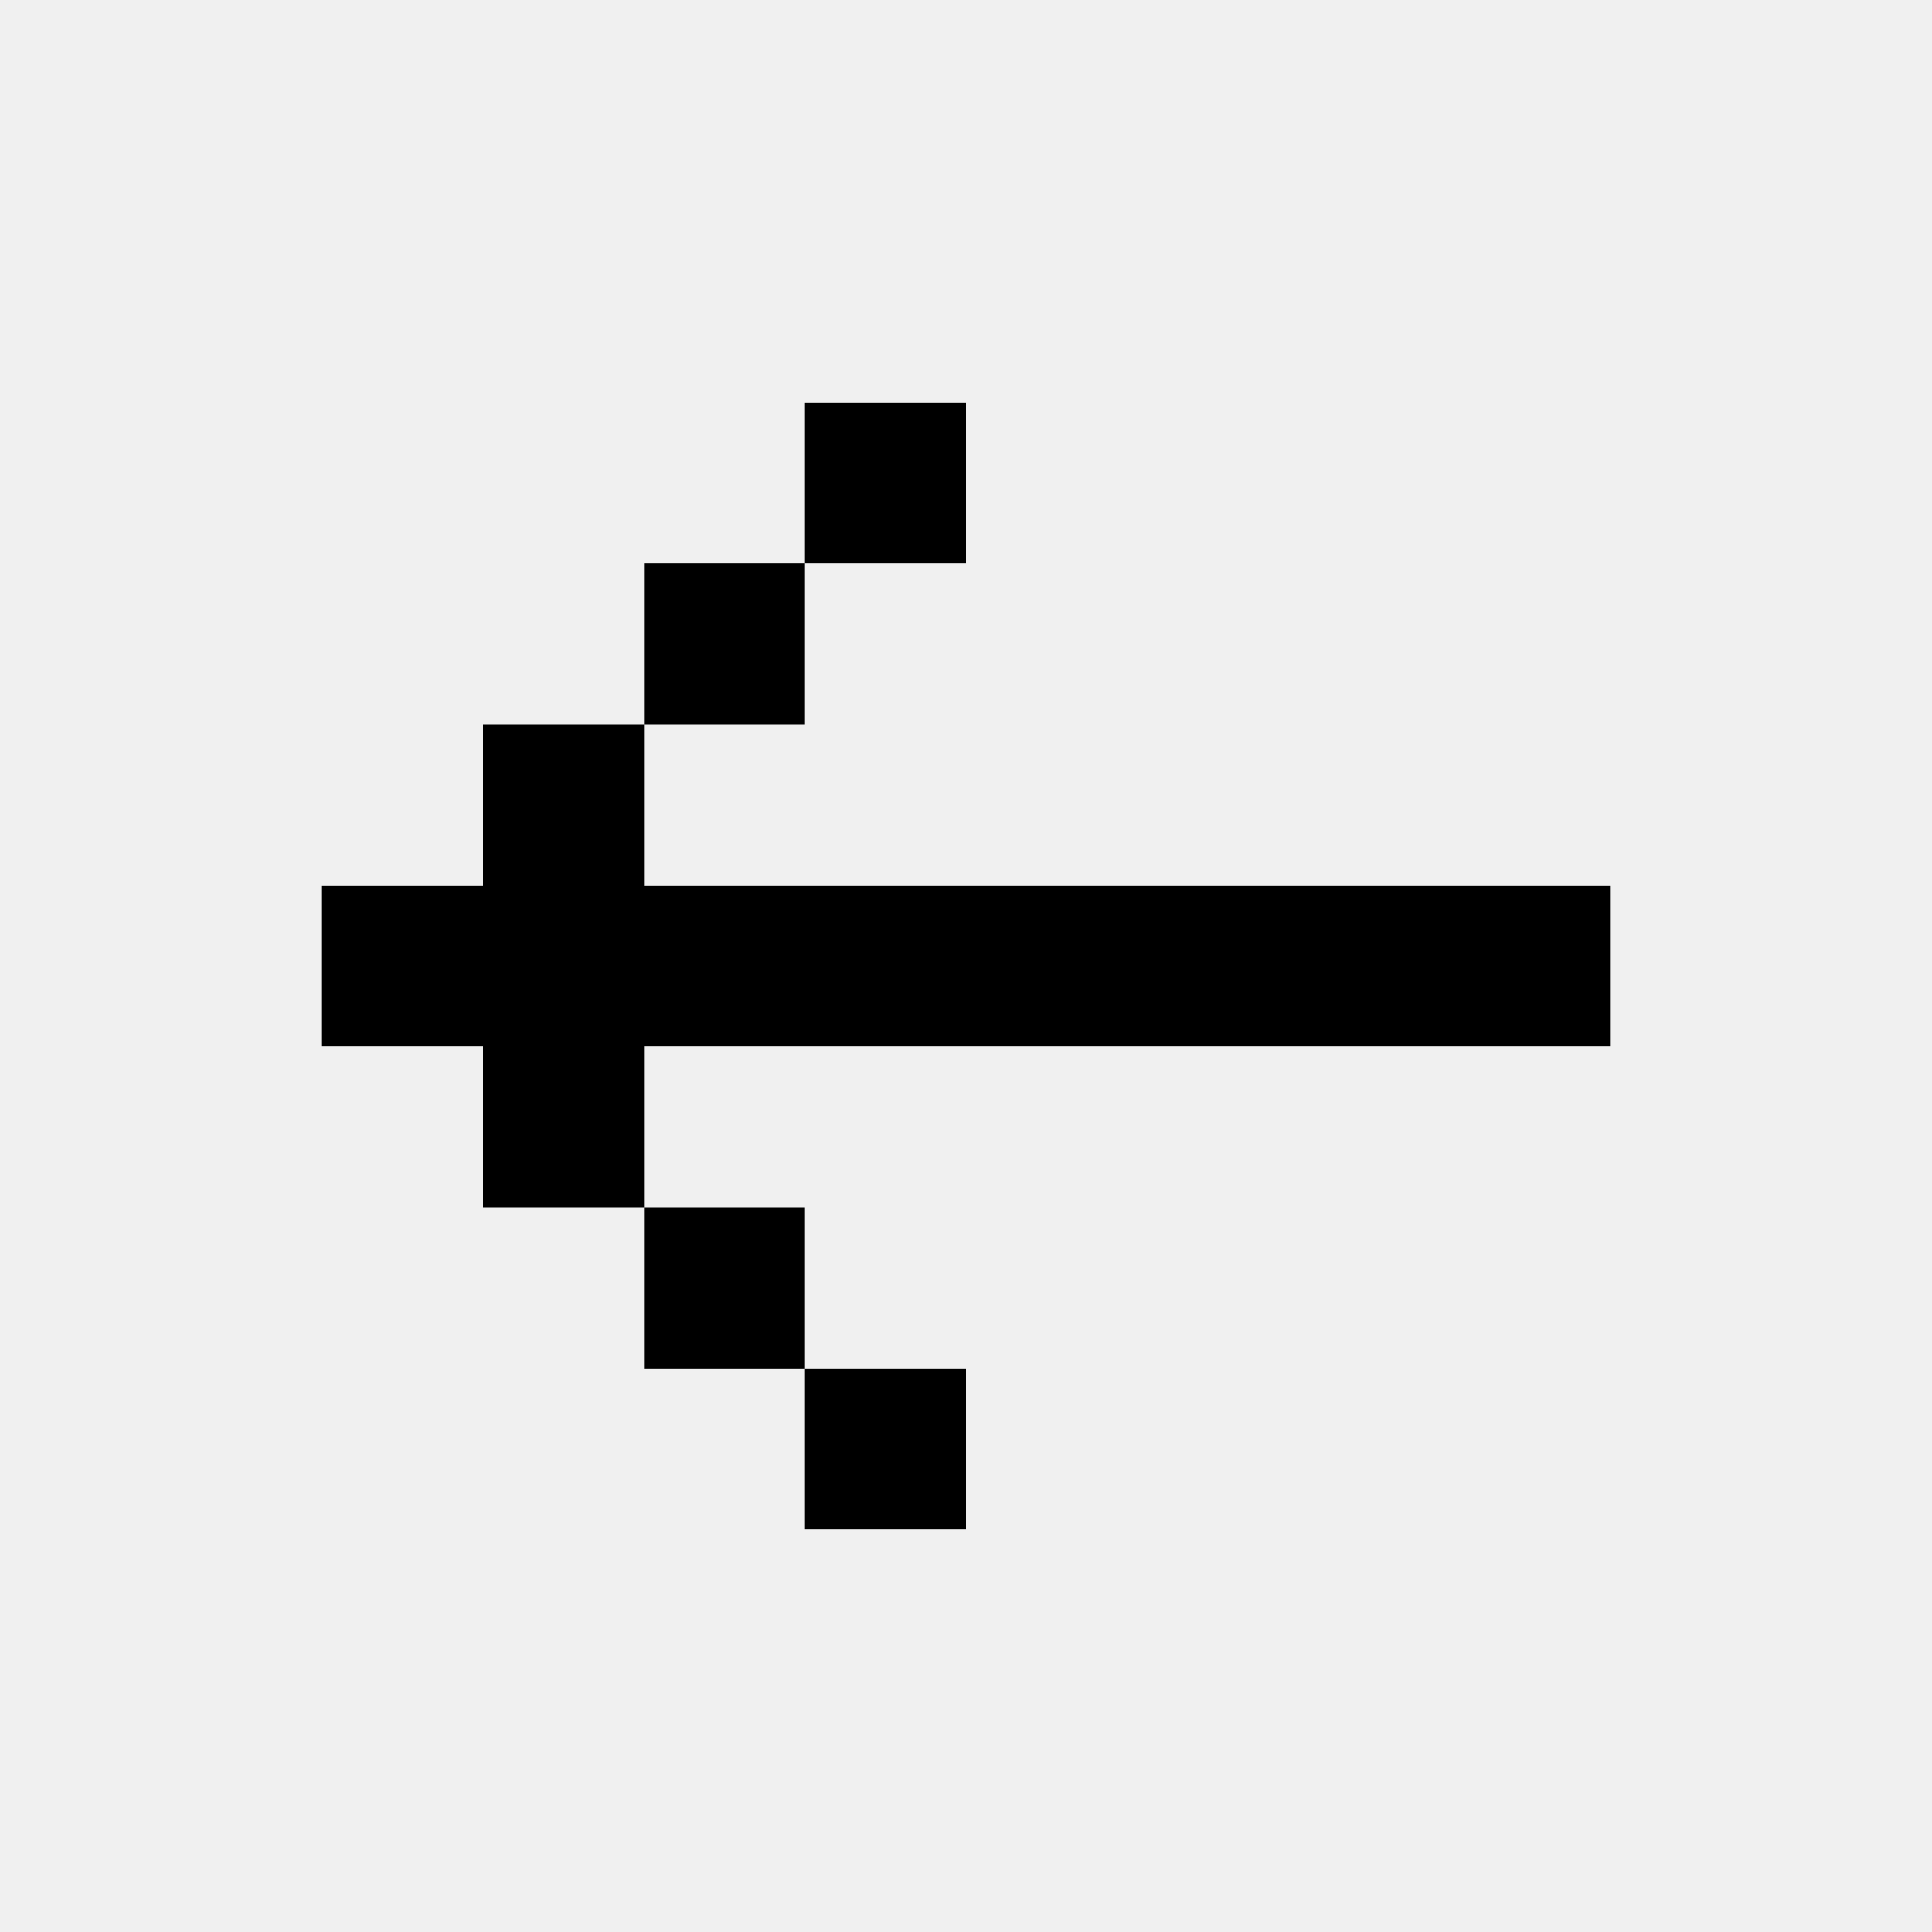
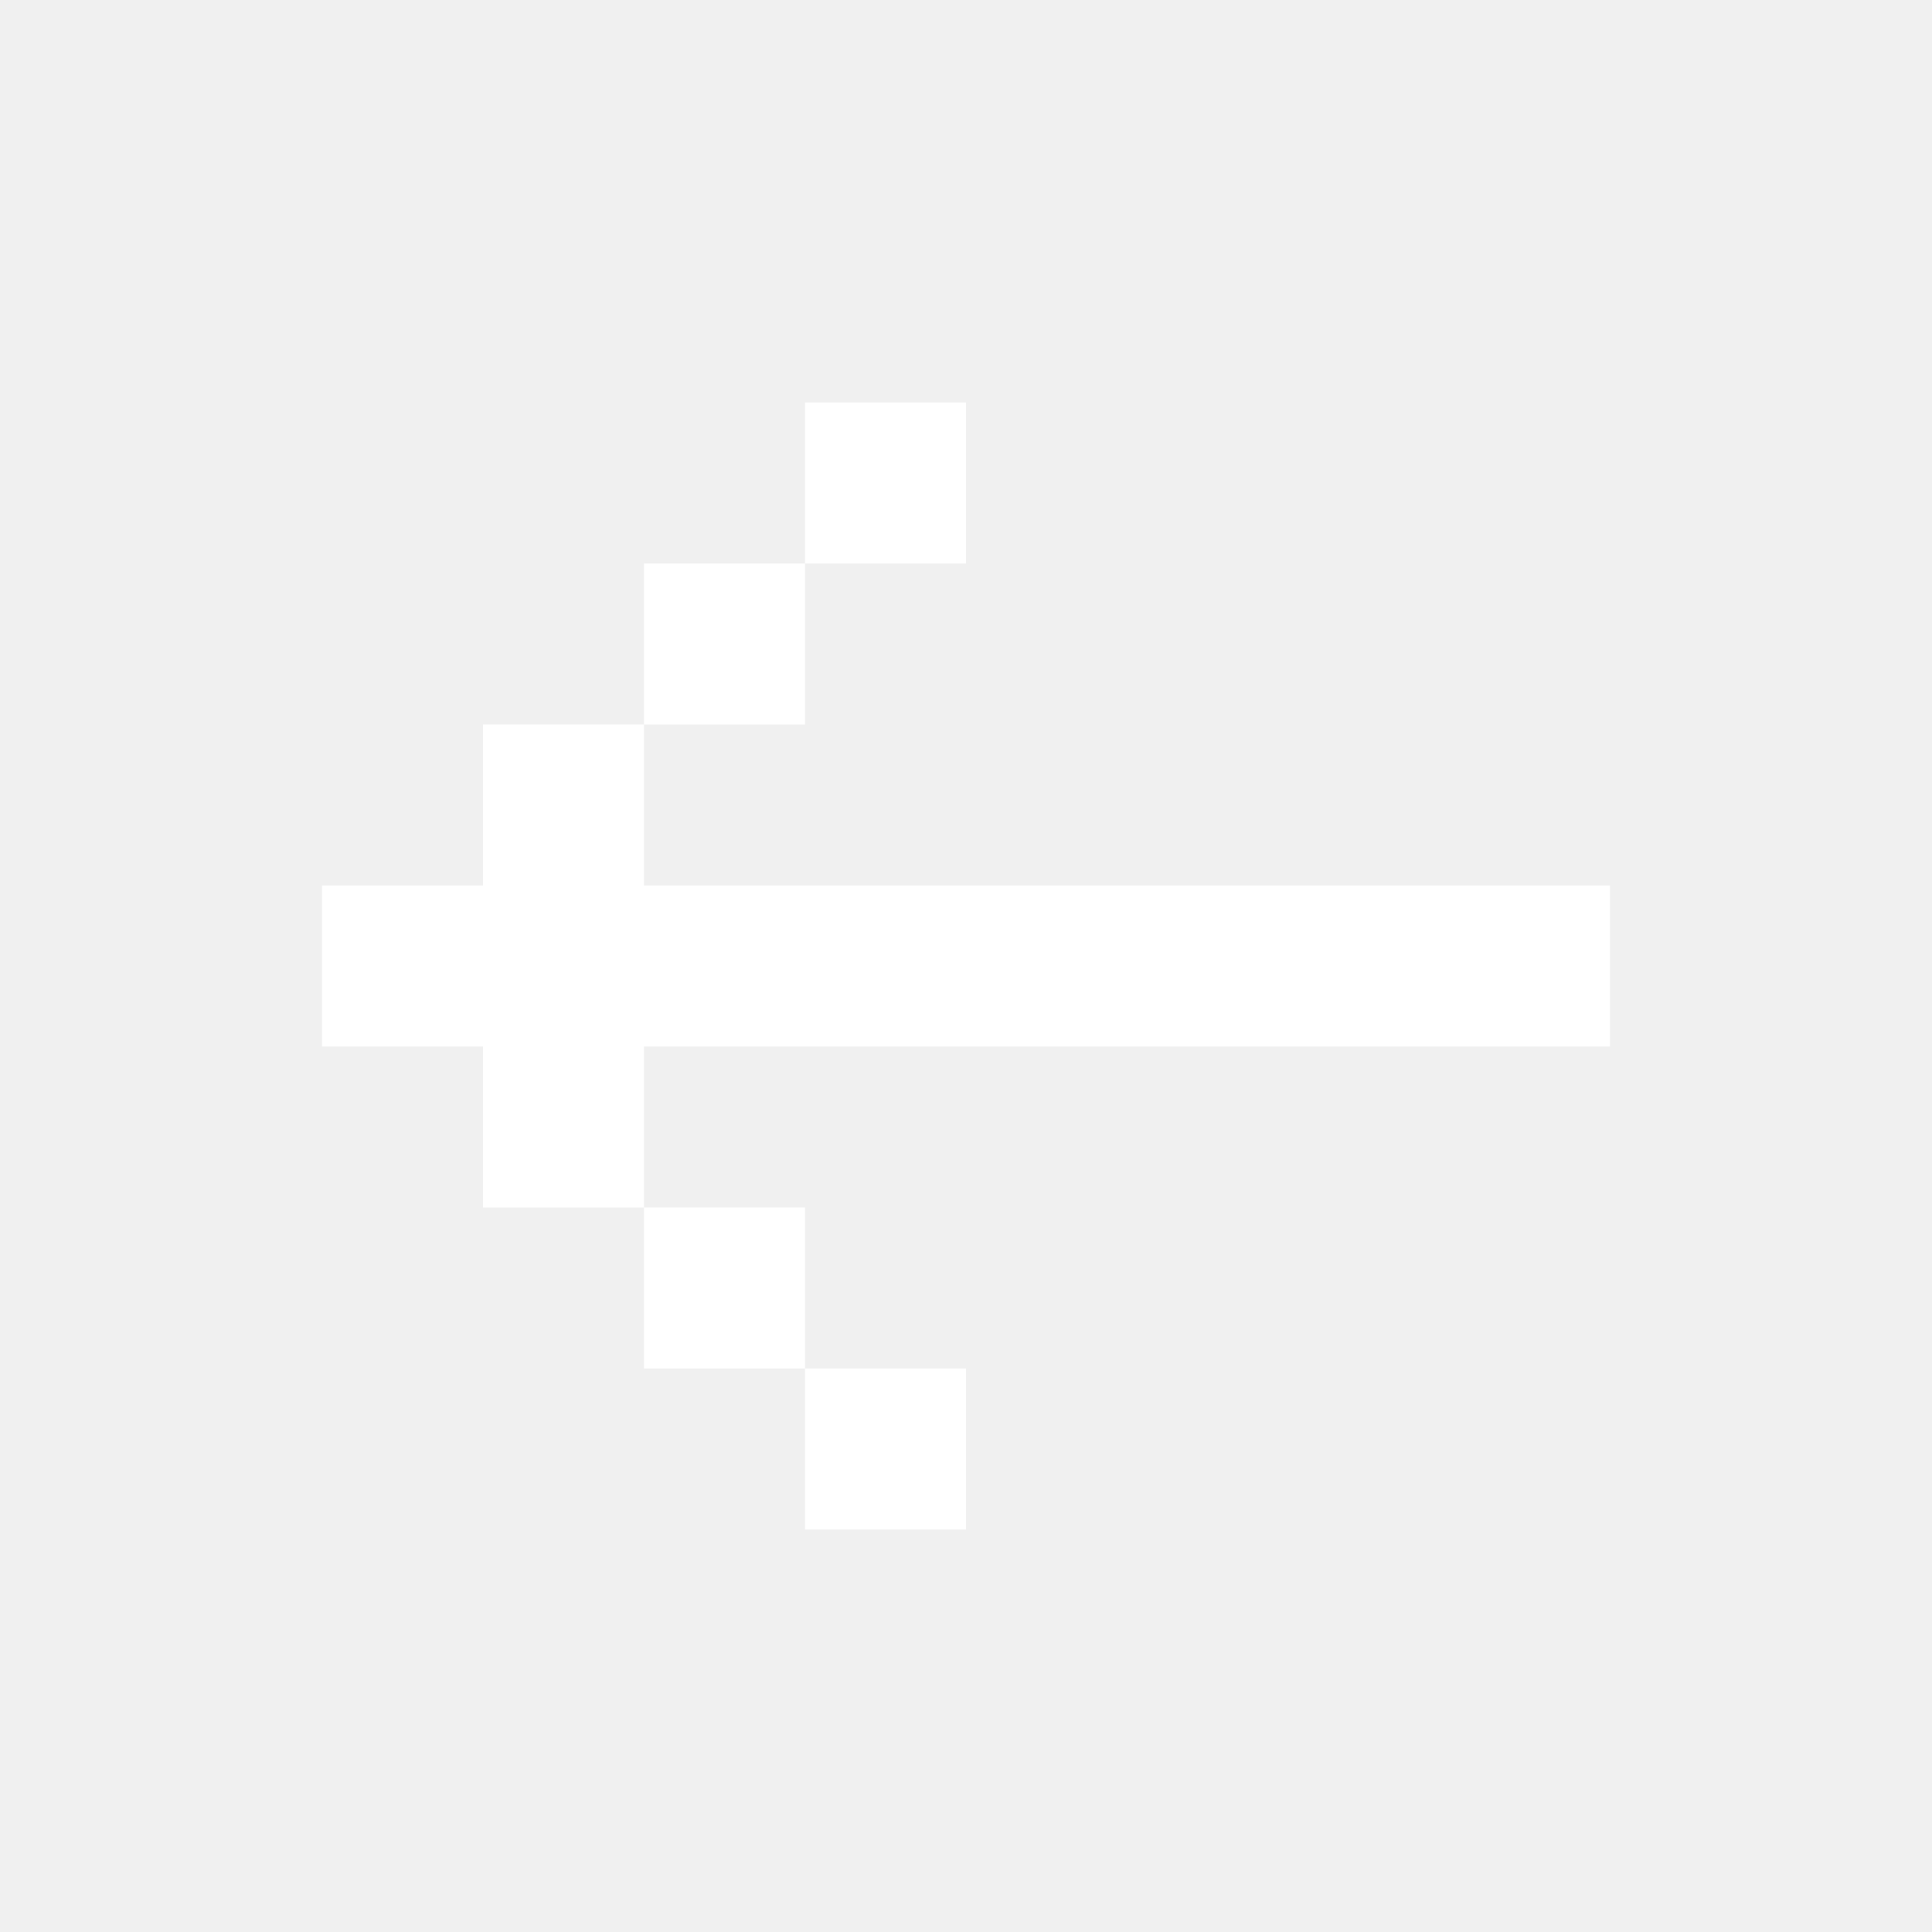
- <svg xmlns="http://www.w3.org/2000/svg" fill="none" viewBox="0 0 24 24">
-   <path d="M20 11v2H8v2H6v-2H4v-2h2V9h2v2h12zM10 7H8v2h2V7zm0 0h2V5h-2v2zm0 10H8v-2h2v2zm0 0h2v2h-2v-2z" fill="currentColor" />
+ <svg xmlns="http://www.w3.org/2000/svg" fill="none" viewBox="0 0 24 24" height="100px" width="100px" transform="rotate(0) scale(1, 1)">
+   <path d="M20 11v2H8v2H6v-2H4v-2h2V9h2v2h12zM10 7H8v2h2V7zm0 0h2V5h-2v2zm0 10H8v-2h2v2zm0 0h2v2h-2v-2z" fill="#ffffff" />
</svg>
